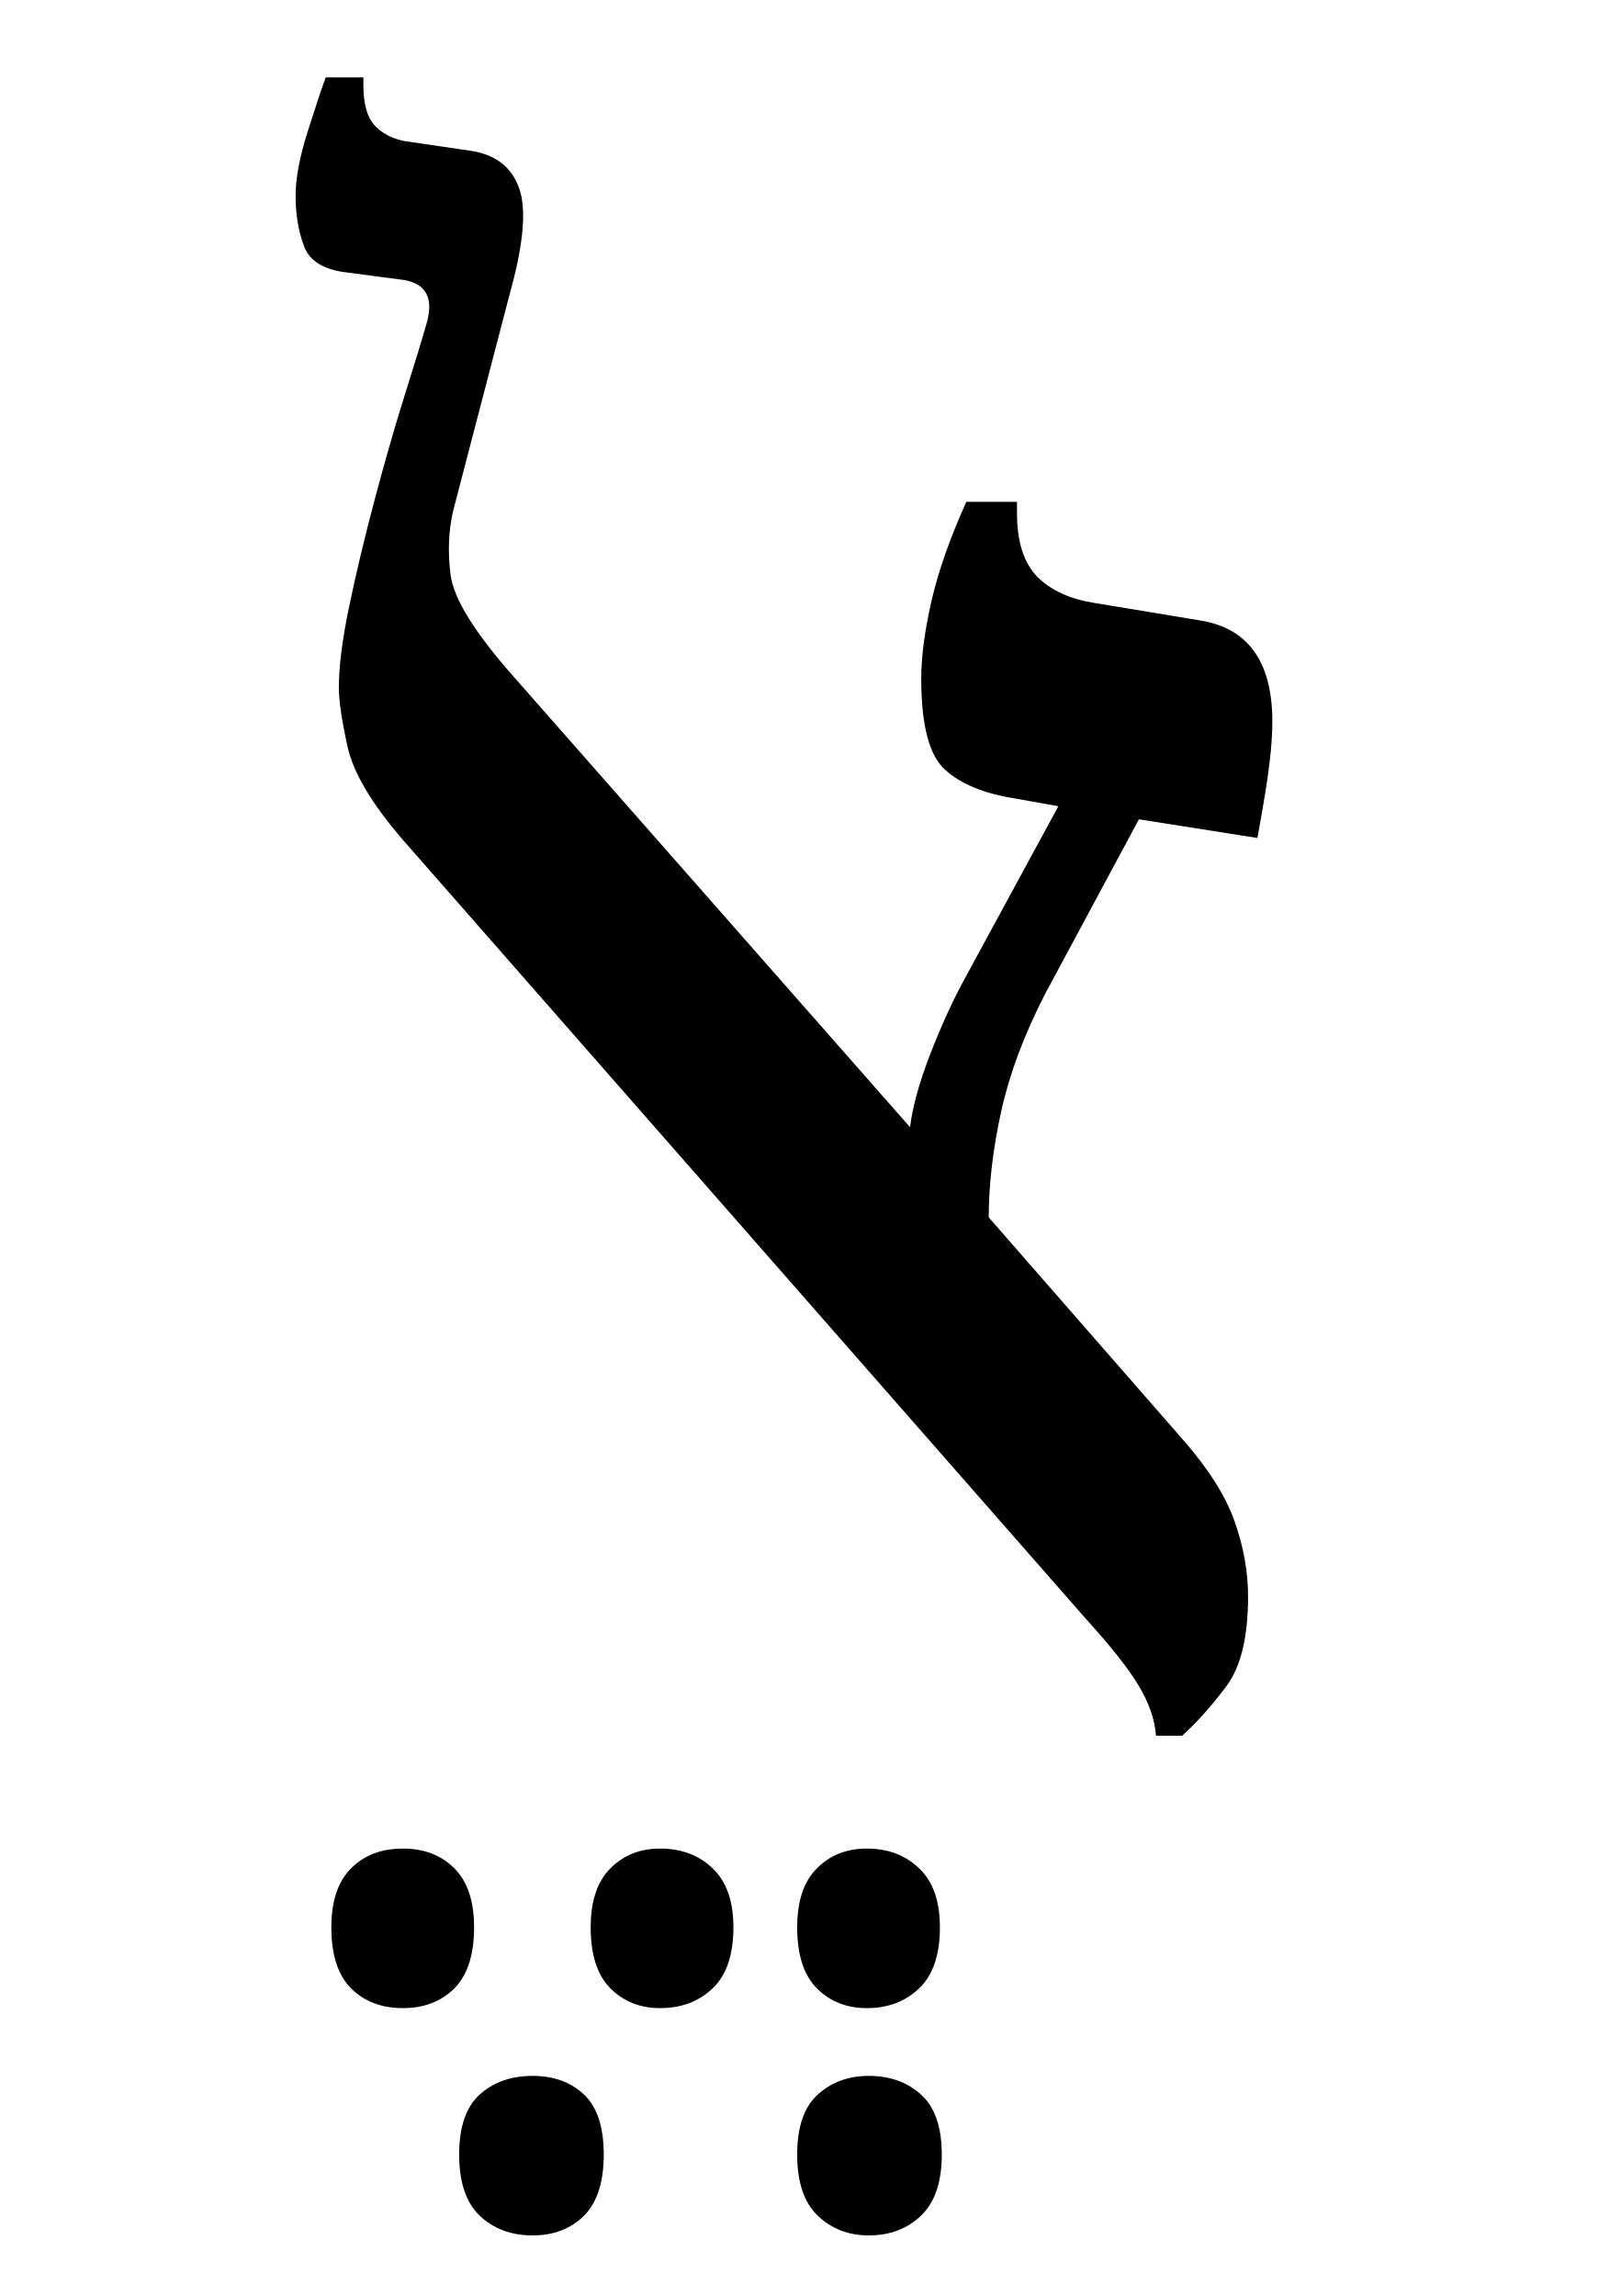
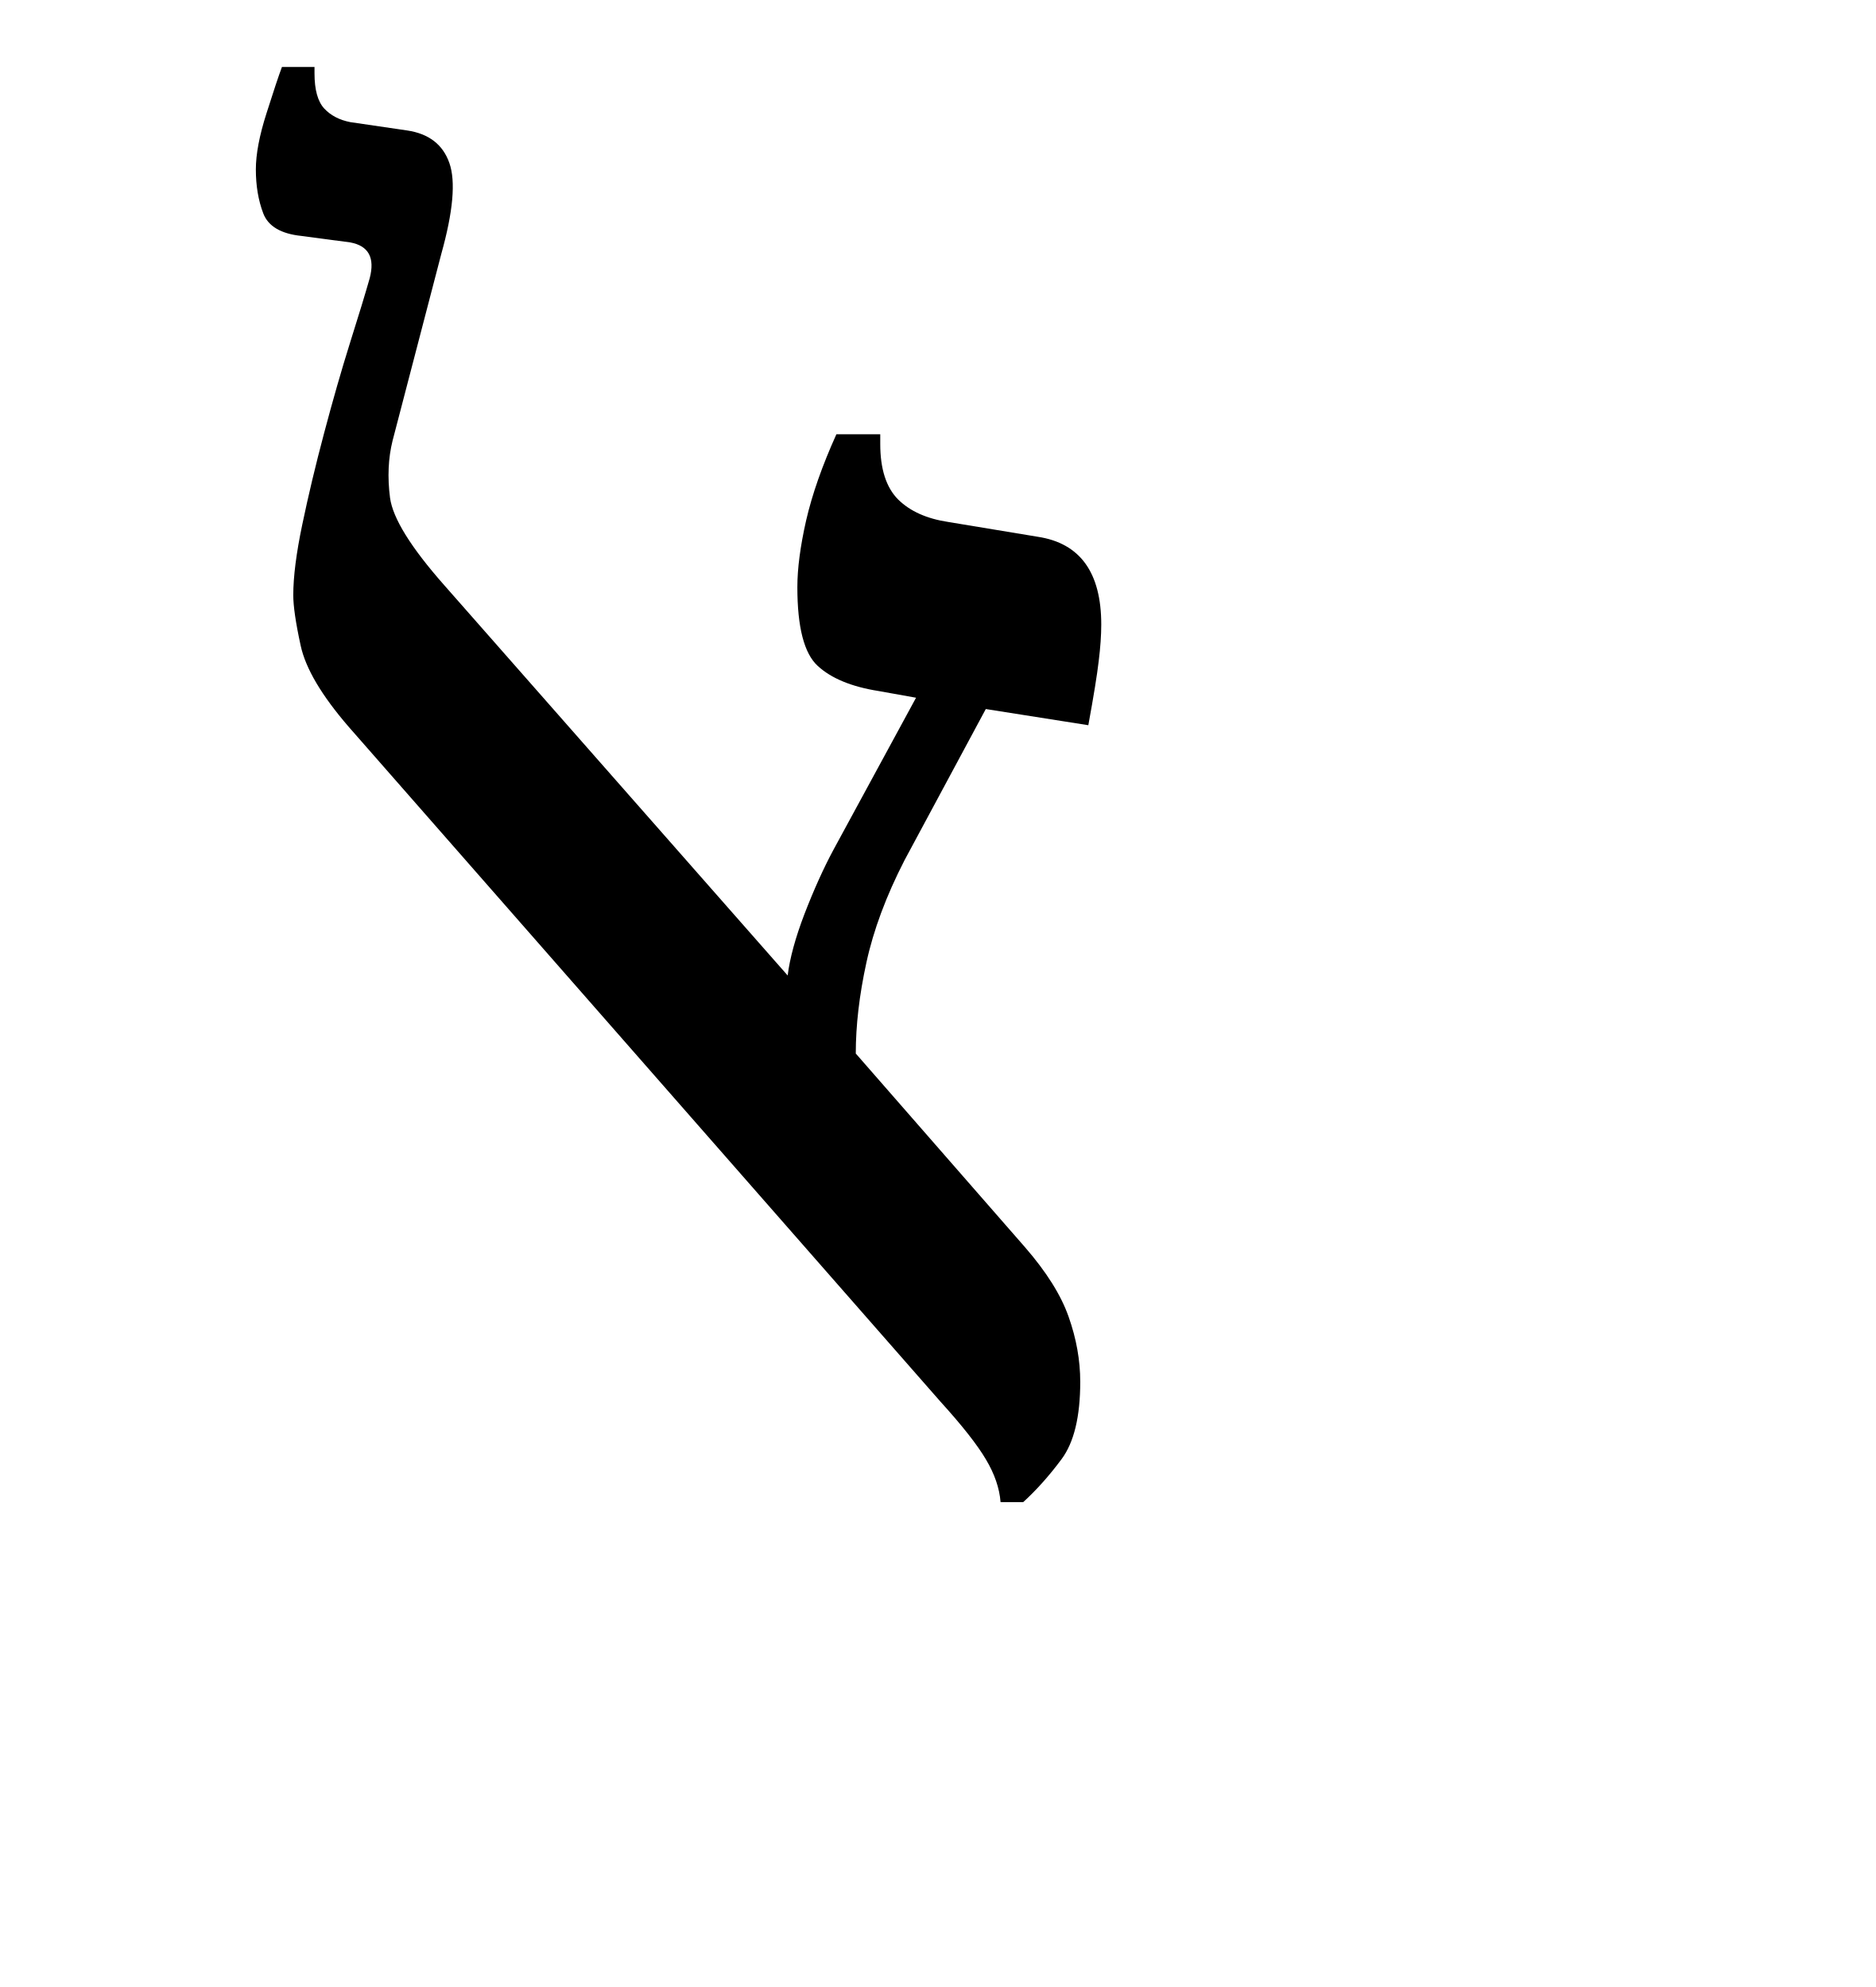
- <svg xmlns="http://www.w3.org/2000/svg" xmlns:xlink="http://www.w3.org/1999/xlink" width="94.922pt" height="134.469pt" viewBox="0 0 94.922 134.469" version="1.1">
+ <svg xmlns="http://www.w3.org/2000/svg" xmlns:xlink="http://www.w3.org/1999/xlink" width="126.922pt" height="134.469pt" viewBox="0 0 126.922 134.469" version="1.1">
  <defs>
    <g>
      <symbol overflow="visible" id="glyph0-0">
        <path style="stroke:none;" d="M 10.344 0 L 10.344 -78.547 L 55.547 -78.547 L 55.547 0 Z M 15.953 -5.609 L 49.938 -5.609 L 49.938 -72.938 L 15.953 -72.938 Z M 15.953 -5.609 " />
      </symbol>
      <symbol overflow="visible" id="glyph0-1">
-         <path style="stroke:none;" d="M 7.594 17.047 C 6.344 17.047 5.332 16.66 4.562 15.891 C 3.789 15.117 3.406 13.926 3.406 12.312 C 3.406 10.781 3.789 9.629 4.562 8.859 C 5.332 8.086 6.344 7.703 7.594 7.703 C 8.832 7.703 9.836 8.086 10.609 8.859 C 11.379 9.629 11.766 10.781 11.766 12.312 C 11.766 13.926 11.379 15.117 10.609 15.891 C 9.836 16.66 8.832 17.047 7.594 17.047 Z M 22.656 17.047 C 21.488 17.047 20.52 16.66 19.75 15.891 C 18.977 15.117 18.594 13.926 18.594 12.312 C 18.594 10.781 18.977 9.629 19.75 8.859 C 20.52 8.086 21.488 7.703 22.656 7.703 C 23.906 7.703 24.93 8.086 25.734 8.859 C 26.547 9.629 26.953 10.781 26.953 12.312 C 26.953 13.926 26.547 15.117 25.734 15.891 C 24.93 16.66 23.906 17.047 22.656 17.047 Z M 34.766 17.047 C 33.586 17.047 32.613 16.66 31.844 15.891 C 31.07 15.117 30.688 13.926 30.688 12.312 C 30.688 10.781 31.07 9.629 31.844 8.859 C 32.613 8.086 33.586 7.703 34.766 7.703 C 36.004 7.703 37.023 8.086 37.828 8.859 C 38.641 9.629 39.047 10.781 39.047 12.312 C 39.047 13.926 38.641 15.117 37.828 15.891 C 37.023 16.66 36.004 17.047 34.766 17.047 Z M 34.875 30.359 C 33.695 30.359 32.703 29.973 31.891 29.203 C 31.086 28.43 30.688 27.238 30.688 25.625 C 30.688 24.008 31.086 22.836 31.891 22.109 C 32.703 21.379 33.695 21.016 34.875 21.016 C 36.113 21.016 37.133 21.379 37.938 22.109 C 38.75 22.836 39.156 24.008 39.156 25.625 C 39.156 27.238 38.75 28.43 37.938 29.203 C 37.133 29.973 36.113 30.359 34.875 30.359 Z M 15.188 30.359 C 13.938 30.359 12.906 29.973 12.094 29.203 C 11.289 28.43 10.891 27.238 10.891 25.625 C 10.891 24.008 11.289 22.836 12.094 22.109 C 12.906 21.379 13.938 21.016 15.188 21.016 C 16.426 21.016 17.43 21.379 18.203 22.109 C 18.973 22.836 19.359 24.008 19.359 25.625 C 19.359 27.238 18.973 28.43 18.203 29.203 C 17.43 29.973 16.426 30.359 15.188 30.359 Z M 15.188 30.359 " />
-       </symbol>
-       <symbol overflow="visible" id="glyph0-2">
        <path style="stroke:none;" d="M 51.703 1.094 C 51.629 0.145 51.297 -0.82 50.703 -1.812 C 50.117 -2.801 49.094 -4.102 47.625 -5.719 L 7.594 -51.375 C 5.758 -53.5 4.676 -55.332 4.344 -56.875 C 4.008 -58.414 3.844 -59.551 3.844 -60.281 C 3.844 -61.531 4.047 -63.125 4.453 -65.062 C 4.859 -67.008 5.352 -69.082 5.938 -71.281 C 6.52 -73.477 7.102 -75.508 7.688 -77.375 C 8.281 -79.25 8.723 -80.703 9.016 -81.734 C 9.379 -83.117 8.941 -83.926 7.703 -84.156 L 4.406 -84.594 C 3.008 -84.738 2.145 -85.25 1.812 -86.125 C 1.477 -87.008 1.312 -88 1.312 -89.094 C 1.312 -90.125 1.551 -91.391 2.031 -92.891 C 2.508 -94.398 2.859 -95.445 3.078 -96.031 L 5.281 -96.031 L 5.281 -95.594 C 5.281 -94.488 5.5 -93.695 5.938 -93.219 C 6.375 -92.75 6.961 -92.441 7.703 -92.297 L 11.547 -91.734 C 13.016 -91.516 13.969 -90.781 14.406 -89.531 C 14.844 -88.289 14.66 -86.238 13.859 -83.375 L 10.562 -70.734 C 10.27 -69.555 10.211 -68.27 10.391 -66.875 C 10.578 -65.488 11.805 -63.508 14.078 -60.938 L 37.297 -34.547 C 37.441 -35.711 37.82 -37.102 38.438 -38.719 C 39.062 -40.332 39.707 -41.766 40.375 -43.016 L 45.984 -53.344 L 43.453 -53.797 C 41.617 -54.086 40.242 -54.656 39.328 -55.5 C 38.41 -56.344 37.953 -58.117 37.953 -60.828 C 37.953 -62.078 38.148 -63.582 38.547 -65.344 C 38.953 -67.102 39.633 -69.047 40.594 -71.172 L 43.562 -71.172 L 43.562 -70.516 C 43.562 -68.828 43.961 -67.578 44.766 -66.766 C 45.578 -65.961 46.719 -65.453 48.188 -65.234 L 54.234 -64.234 C 57.086 -63.797 58.516 -61.816 58.516 -58.297 C 58.516 -57.566 58.457 -56.742 58.344 -55.828 C 58.238 -54.91 58.004 -53.461 57.641 -51.484 L 50.703 -52.578 L 45.203 -42.344 C 43.961 -39.926 43.102 -37.617 42.625 -35.422 C 42.145 -33.223 41.906 -31.172 41.906 -29.266 L 53.344 -16.172 C 54.812 -14.484 55.801 -12.906 56.312 -11.438 C 56.832 -9.969 57.094 -8.504 57.094 -7.047 C 57.094 -4.691 56.672 -2.945 55.828 -1.812 C 54.984 -0.676 54.117 0.289 53.234 1.094 Z M 51.703 1.094 " />
      </symbol>
    </g>
  </defs>
  <g id="surface1">
    <g style="fill:rgb(0%,0%,0%);fill-opacity:1;">
      <use xlink:href="#glyph0-1" x="16" y="100.562" />
-       <use xlink:href="#glyph0-2" x="16" y="100.562" />
    </g>
  </g>
</svg>
